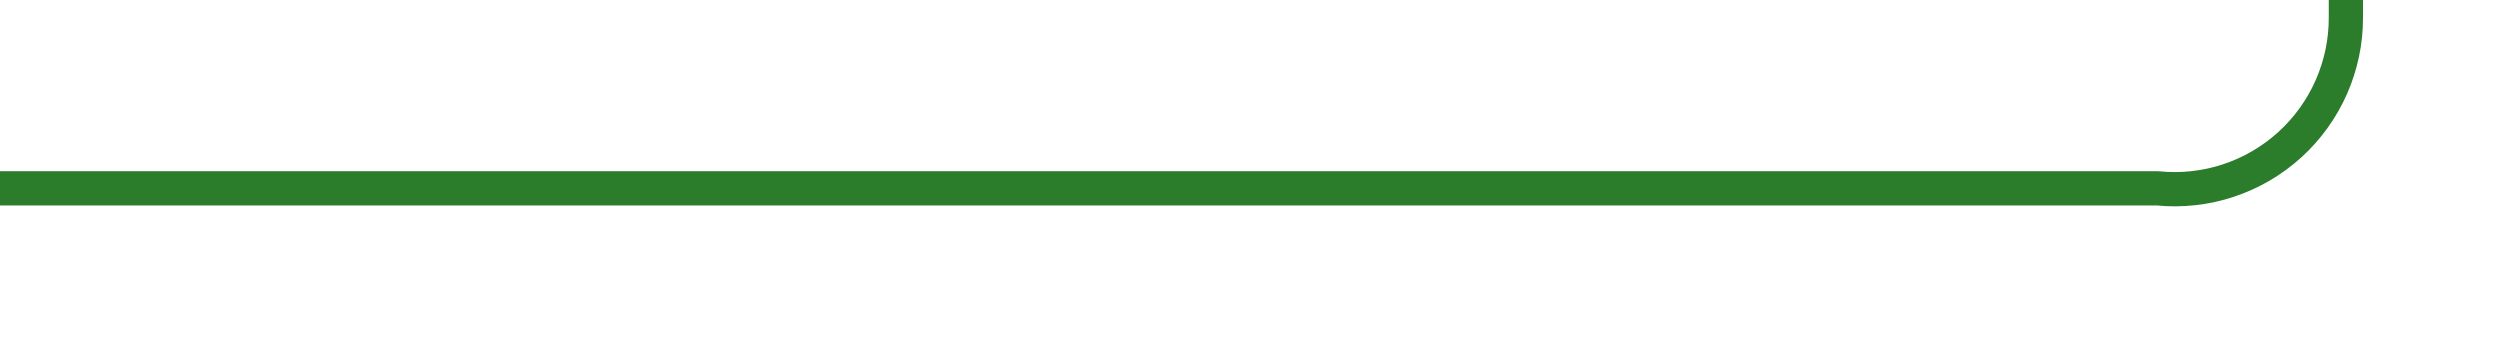
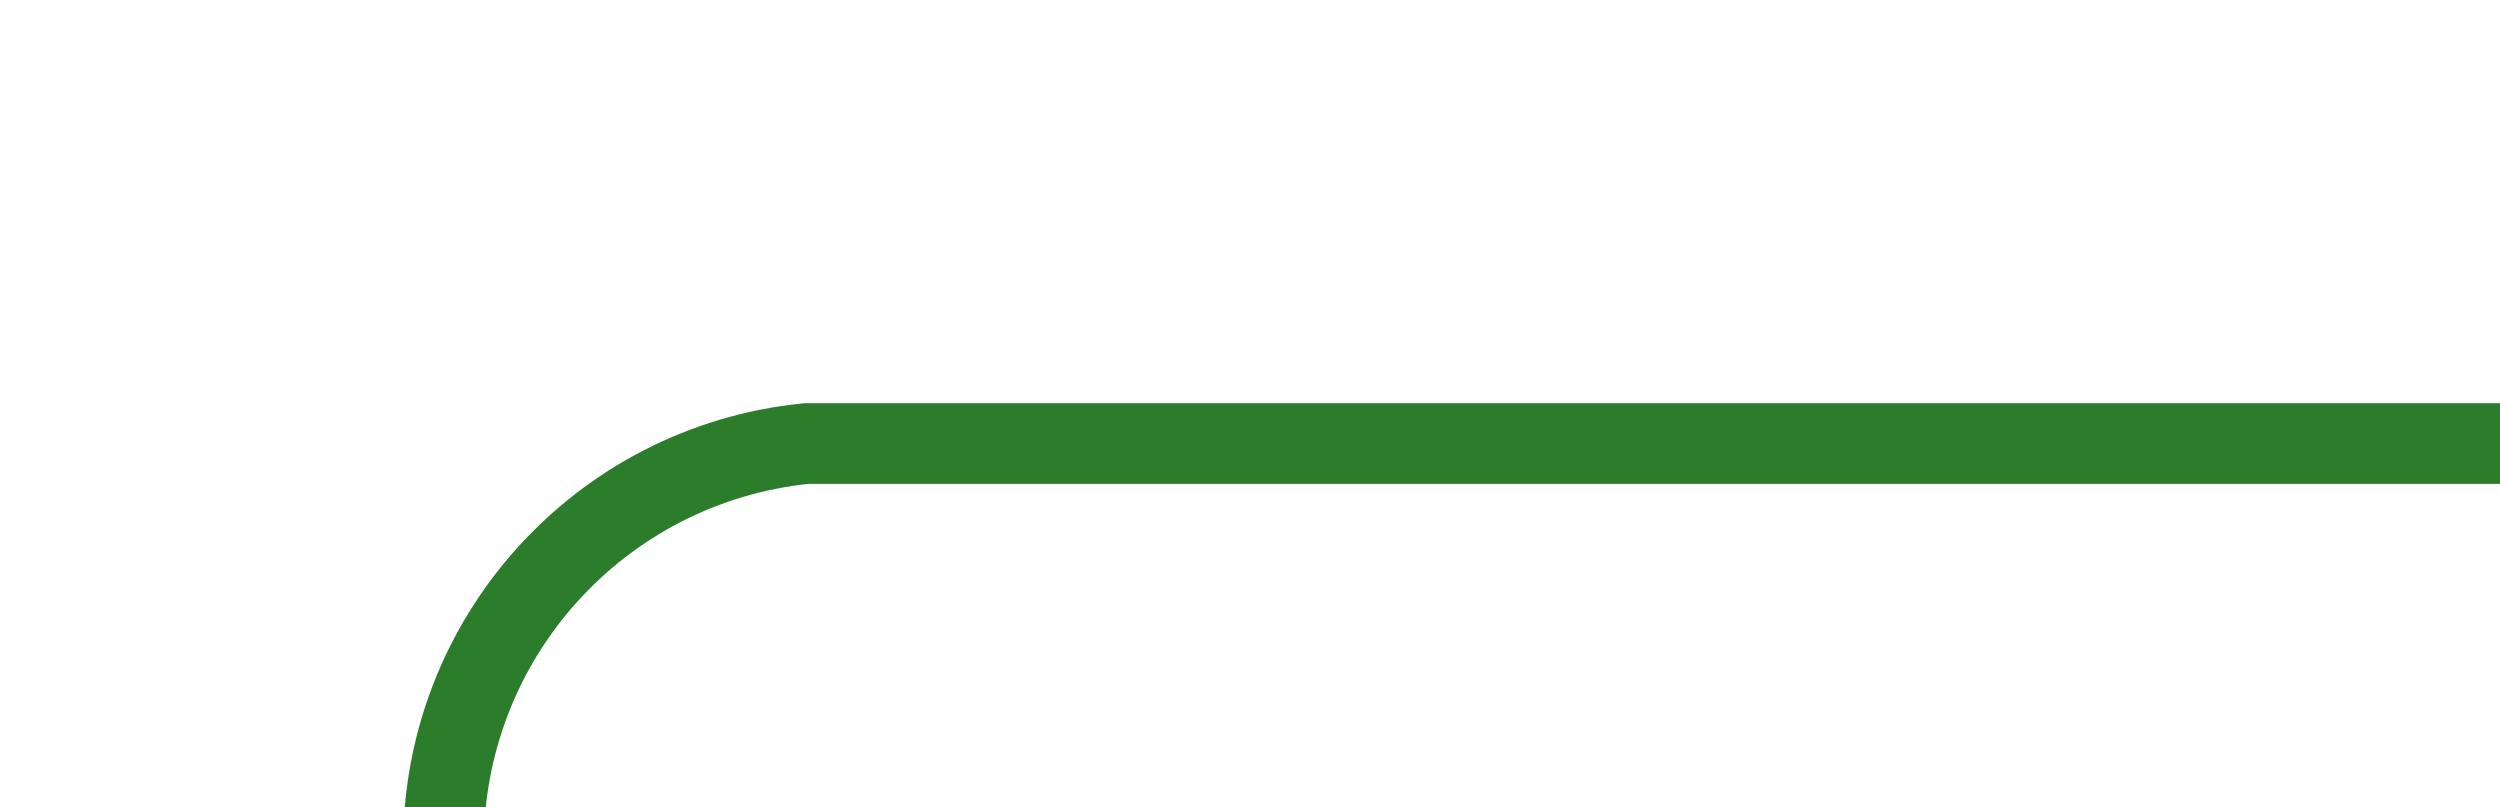
- <svg xmlns="http://www.w3.org/2000/svg" version="1.1" width="73px" height="10px" preserveAspectRatio="xMinYMid meet" viewBox="160 585  73 8">
-   <path d="M 160 589.5  L 223 589.5  A 5 5 0 0 0 228.5 584.5 L 228.5 497  A 5 5 0 0 1 233.5 492.5 L 252 492.5  " stroke-width="1" stroke="#2b7d2b" fill="none" />
+ <svg xmlns="http://www.w3.org/2000/svg" version="1.1" width="31px" height="10px" preserveAspectRatio="xMinYMid meet" viewBox="716 221  31 8">
+   <path d="M 747 225.5  L 726 225.5  A 5 5 0 0 0 721.5 230.5 L 721.5 338  A 5 5 0 0 1 716.5 343.5 L 659 343.5  " stroke-width="1" stroke="#2b7d2b" fill="none" />
</svg>
